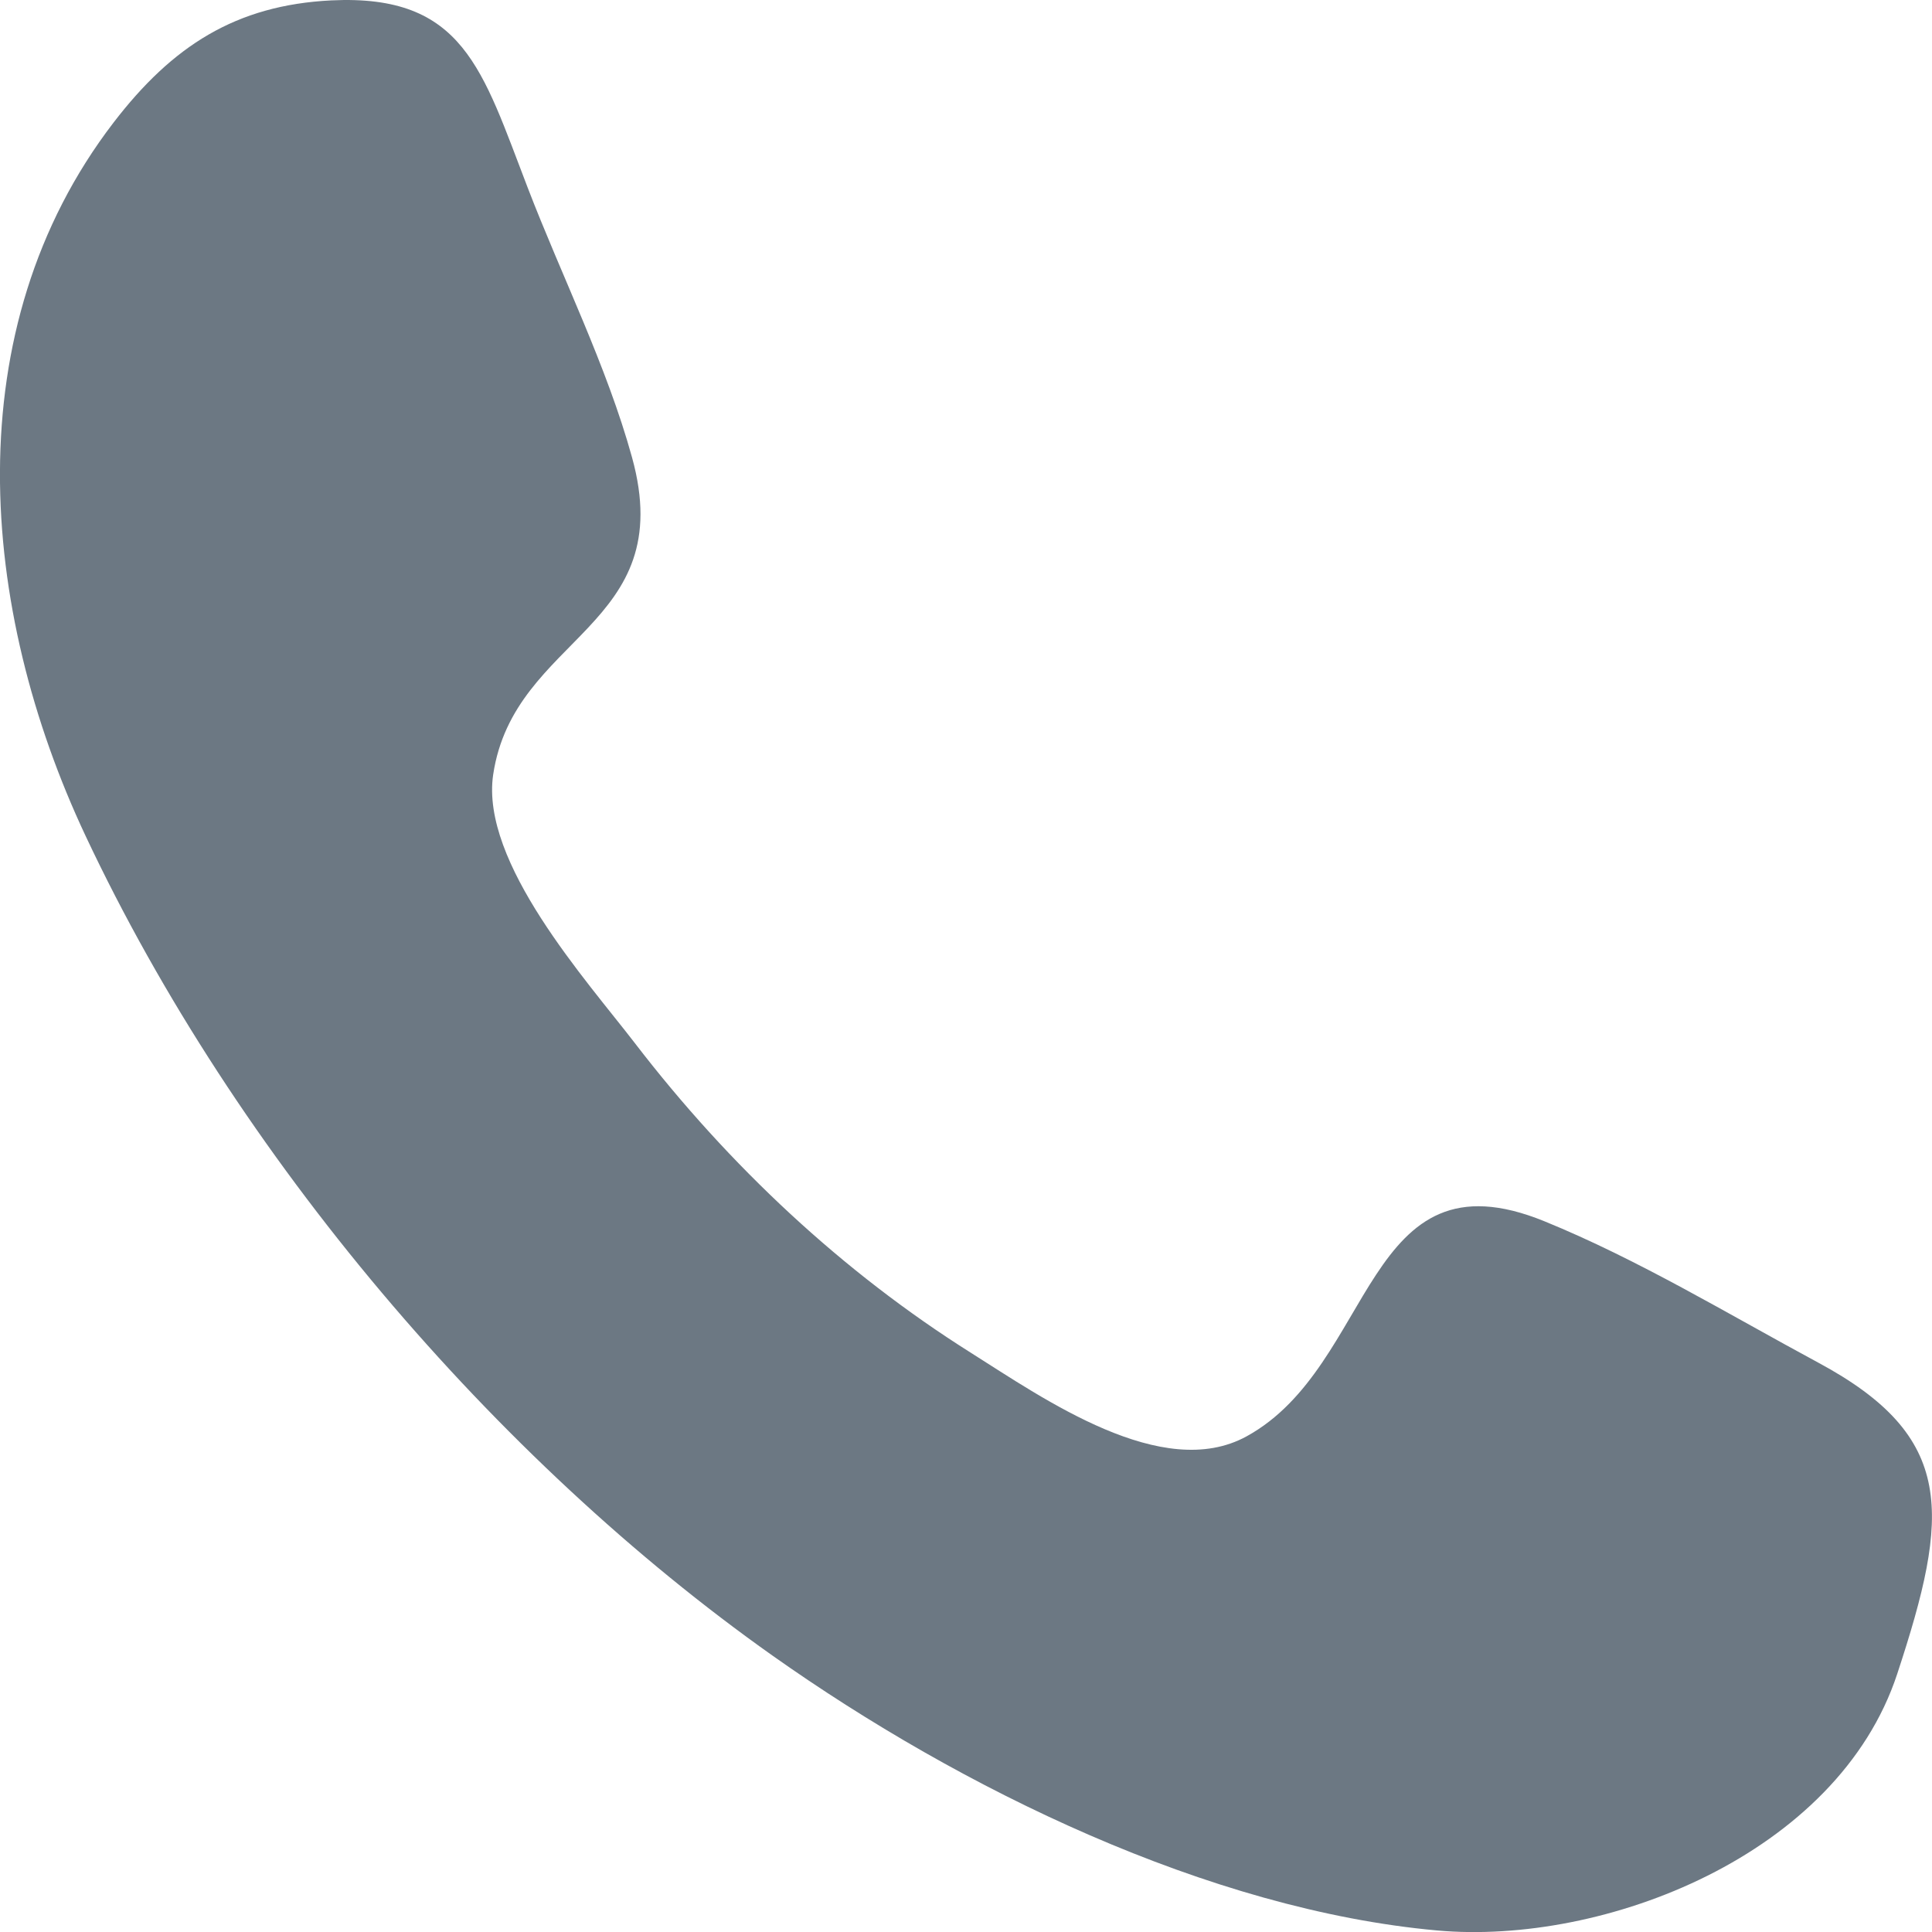
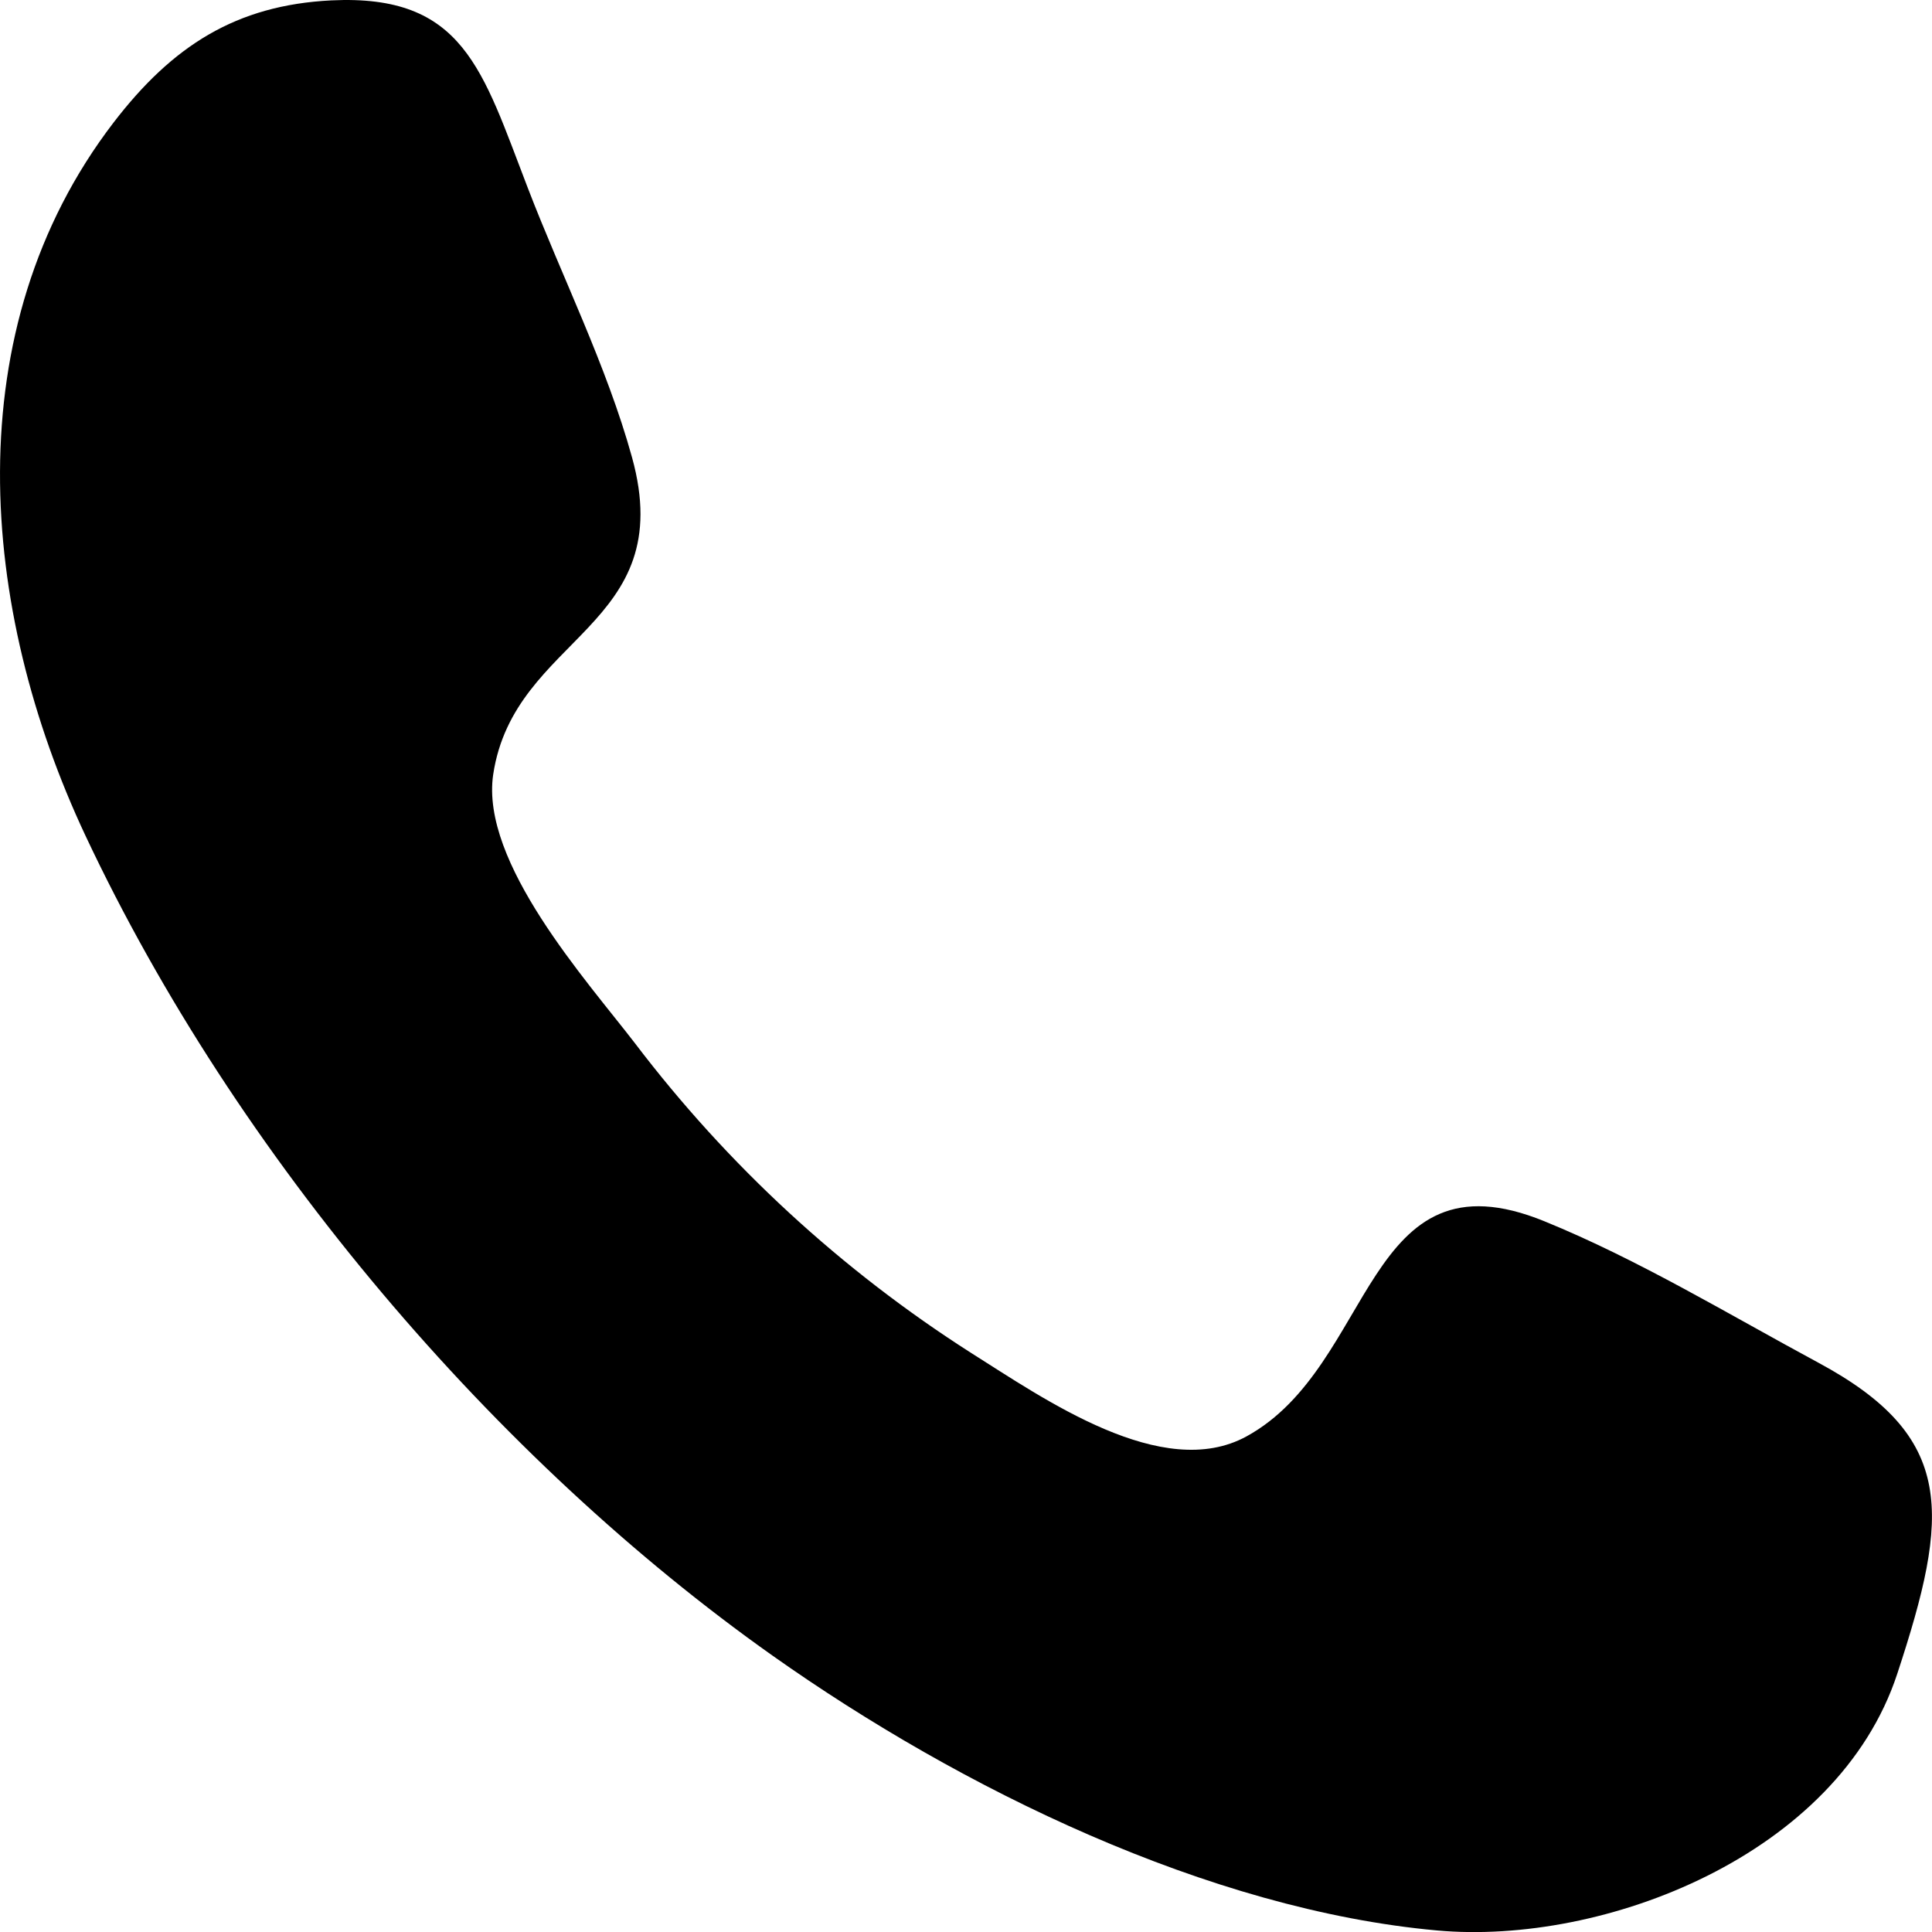
- <svg xmlns="http://www.w3.org/2000/svg" width="15px" height="15px" viewBox="0 0 15 15" version="1.1">
-   <defs />
-   <g id="Page-1" stroke="none" stroke-width="1" fill="none" fill-rule="evenodd">
-     <g id="Dribbble-Light-Preview" transform="translate(-103, -7321)" fill="#6C7883">
-       <g id="icons" transform="translate(56, 160)">
-         <path d="M61.73,7173.996 C61.267,7175.403 59.453,7176.105 58.157,7175.988 C56.387,7175.828 54.461,7174.889 52.999,7173.855 C50.85,7172.335 48.837,7169.984 47.664,7167.489 C46.835,7165.726 46.649,7163.558 47.882,7161.951 C48.338,7161.357 48.831,7161.04 49.572,7161.003 C50.6,7160.953 50.744,7161.541 51.097,7162.457 C51.36,7163.142 51.711,7163.841 51.907,7164.551 C52.274,7165.876 50.991,7165.931 50.829,7167.014 C50.728,7167.697 51.556,7168.613 51.93,7169.1 C52.663,7170.054 53.544,7170.877 54.538,7171.503 C55.107,7171.862 56.026,7172.509 56.678,7172.152 C57.682,7171.602 57.587,7169.909 58.991,7170.482 C59.718,7170.778 60.422,7171.205 61.116,7171.579 C62.189,7172.156 62.139,7172.754 61.73,7173.996 C61.424,7174.924 62.036,7173.068 61.73,7173.996" id="call-[#192]" />
-       </g>
-     </g>
-   </g>
+ <svg xmlns="http://www.w3.org/2000/svg" width="15" height="15">
+   <path d="M14.73 12.996c-.463 1.407-2.277 2.109-3.573 1.992-1.77-.16-3.696-1.099-5.158-2.133C3.85 11.335 1.837 8.984.664 6.489-.165 4.726-.35 2.558.882.951c.456-.594.95-.911 1.69-.948C3.6-.047 3.744.541 4.097 1.457c.263.685.614 1.384.81 2.094.367 1.325-.916 1.38-1.078 2.463-.1.683.727 1.599 1.101 2.086a10.105 10.105 0 002.608 2.403c.57.359 1.488 1.006 2.14.649 1.004-.55.91-2.243 2.313-1.67.727.296 1.431.723 2.125 1.097 1.073.577 1.023 1.175.614 2.417-.306.928.306-.928 0 0" />
</svg>
